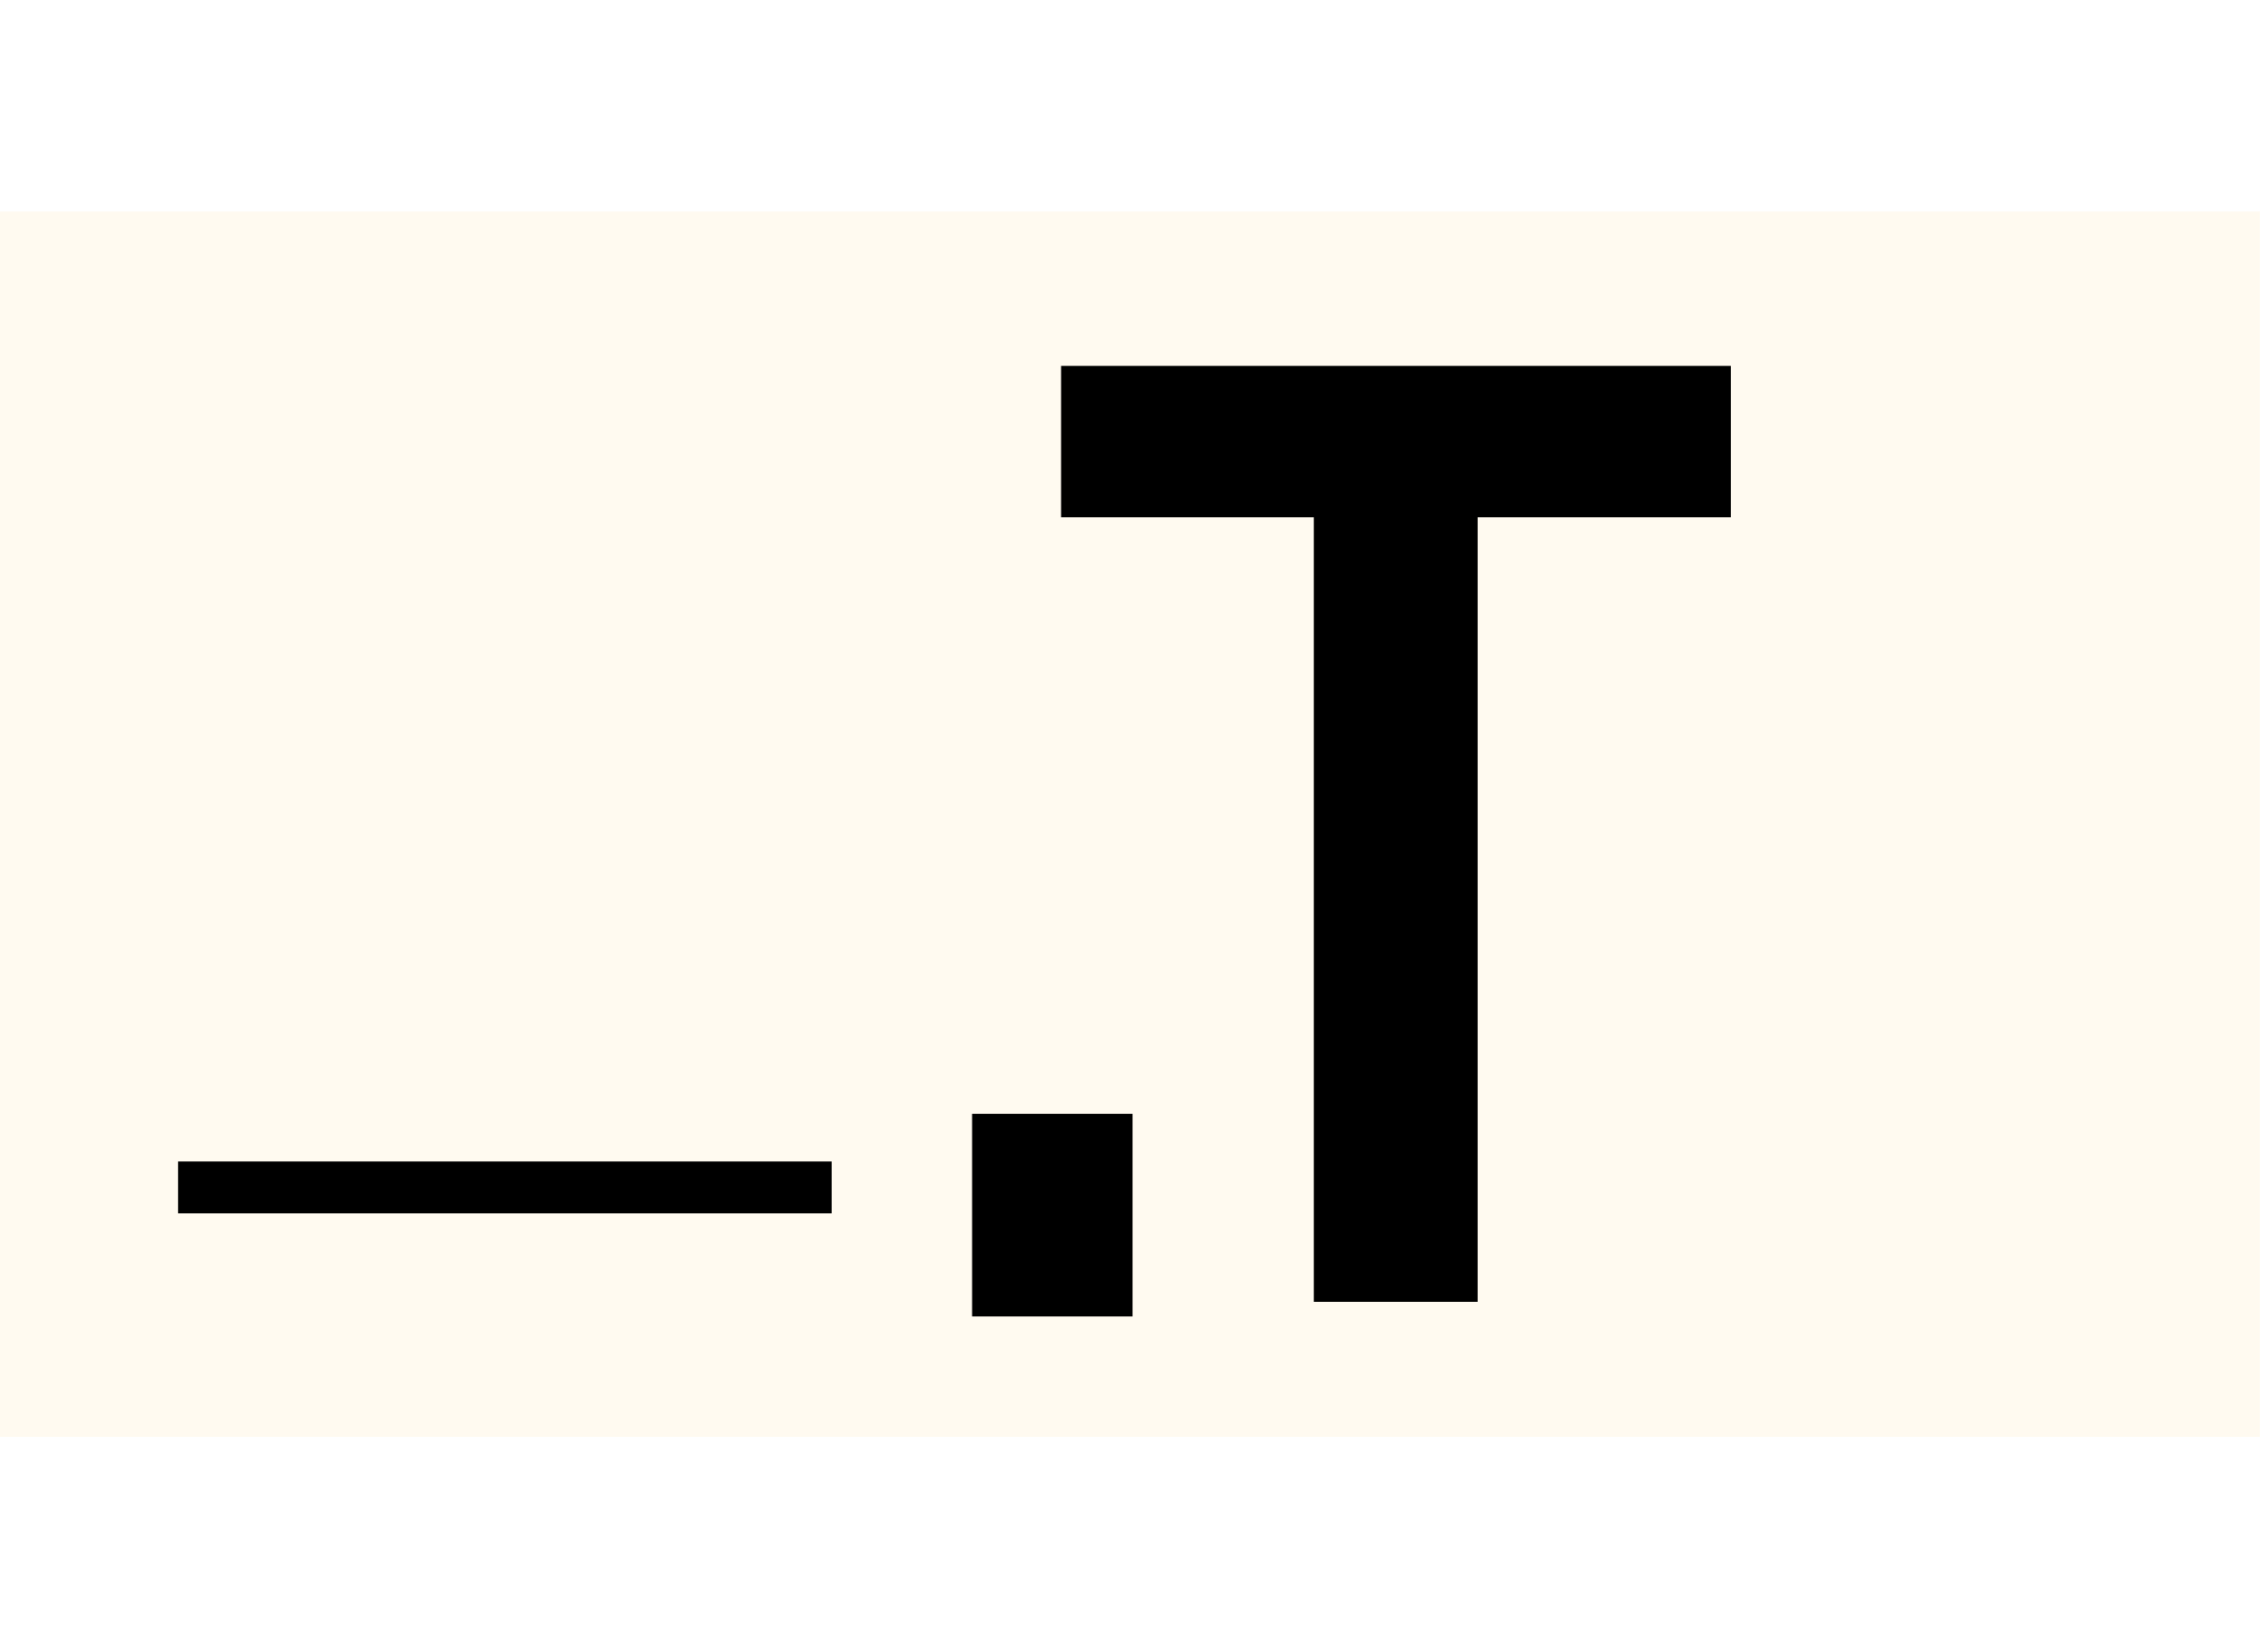
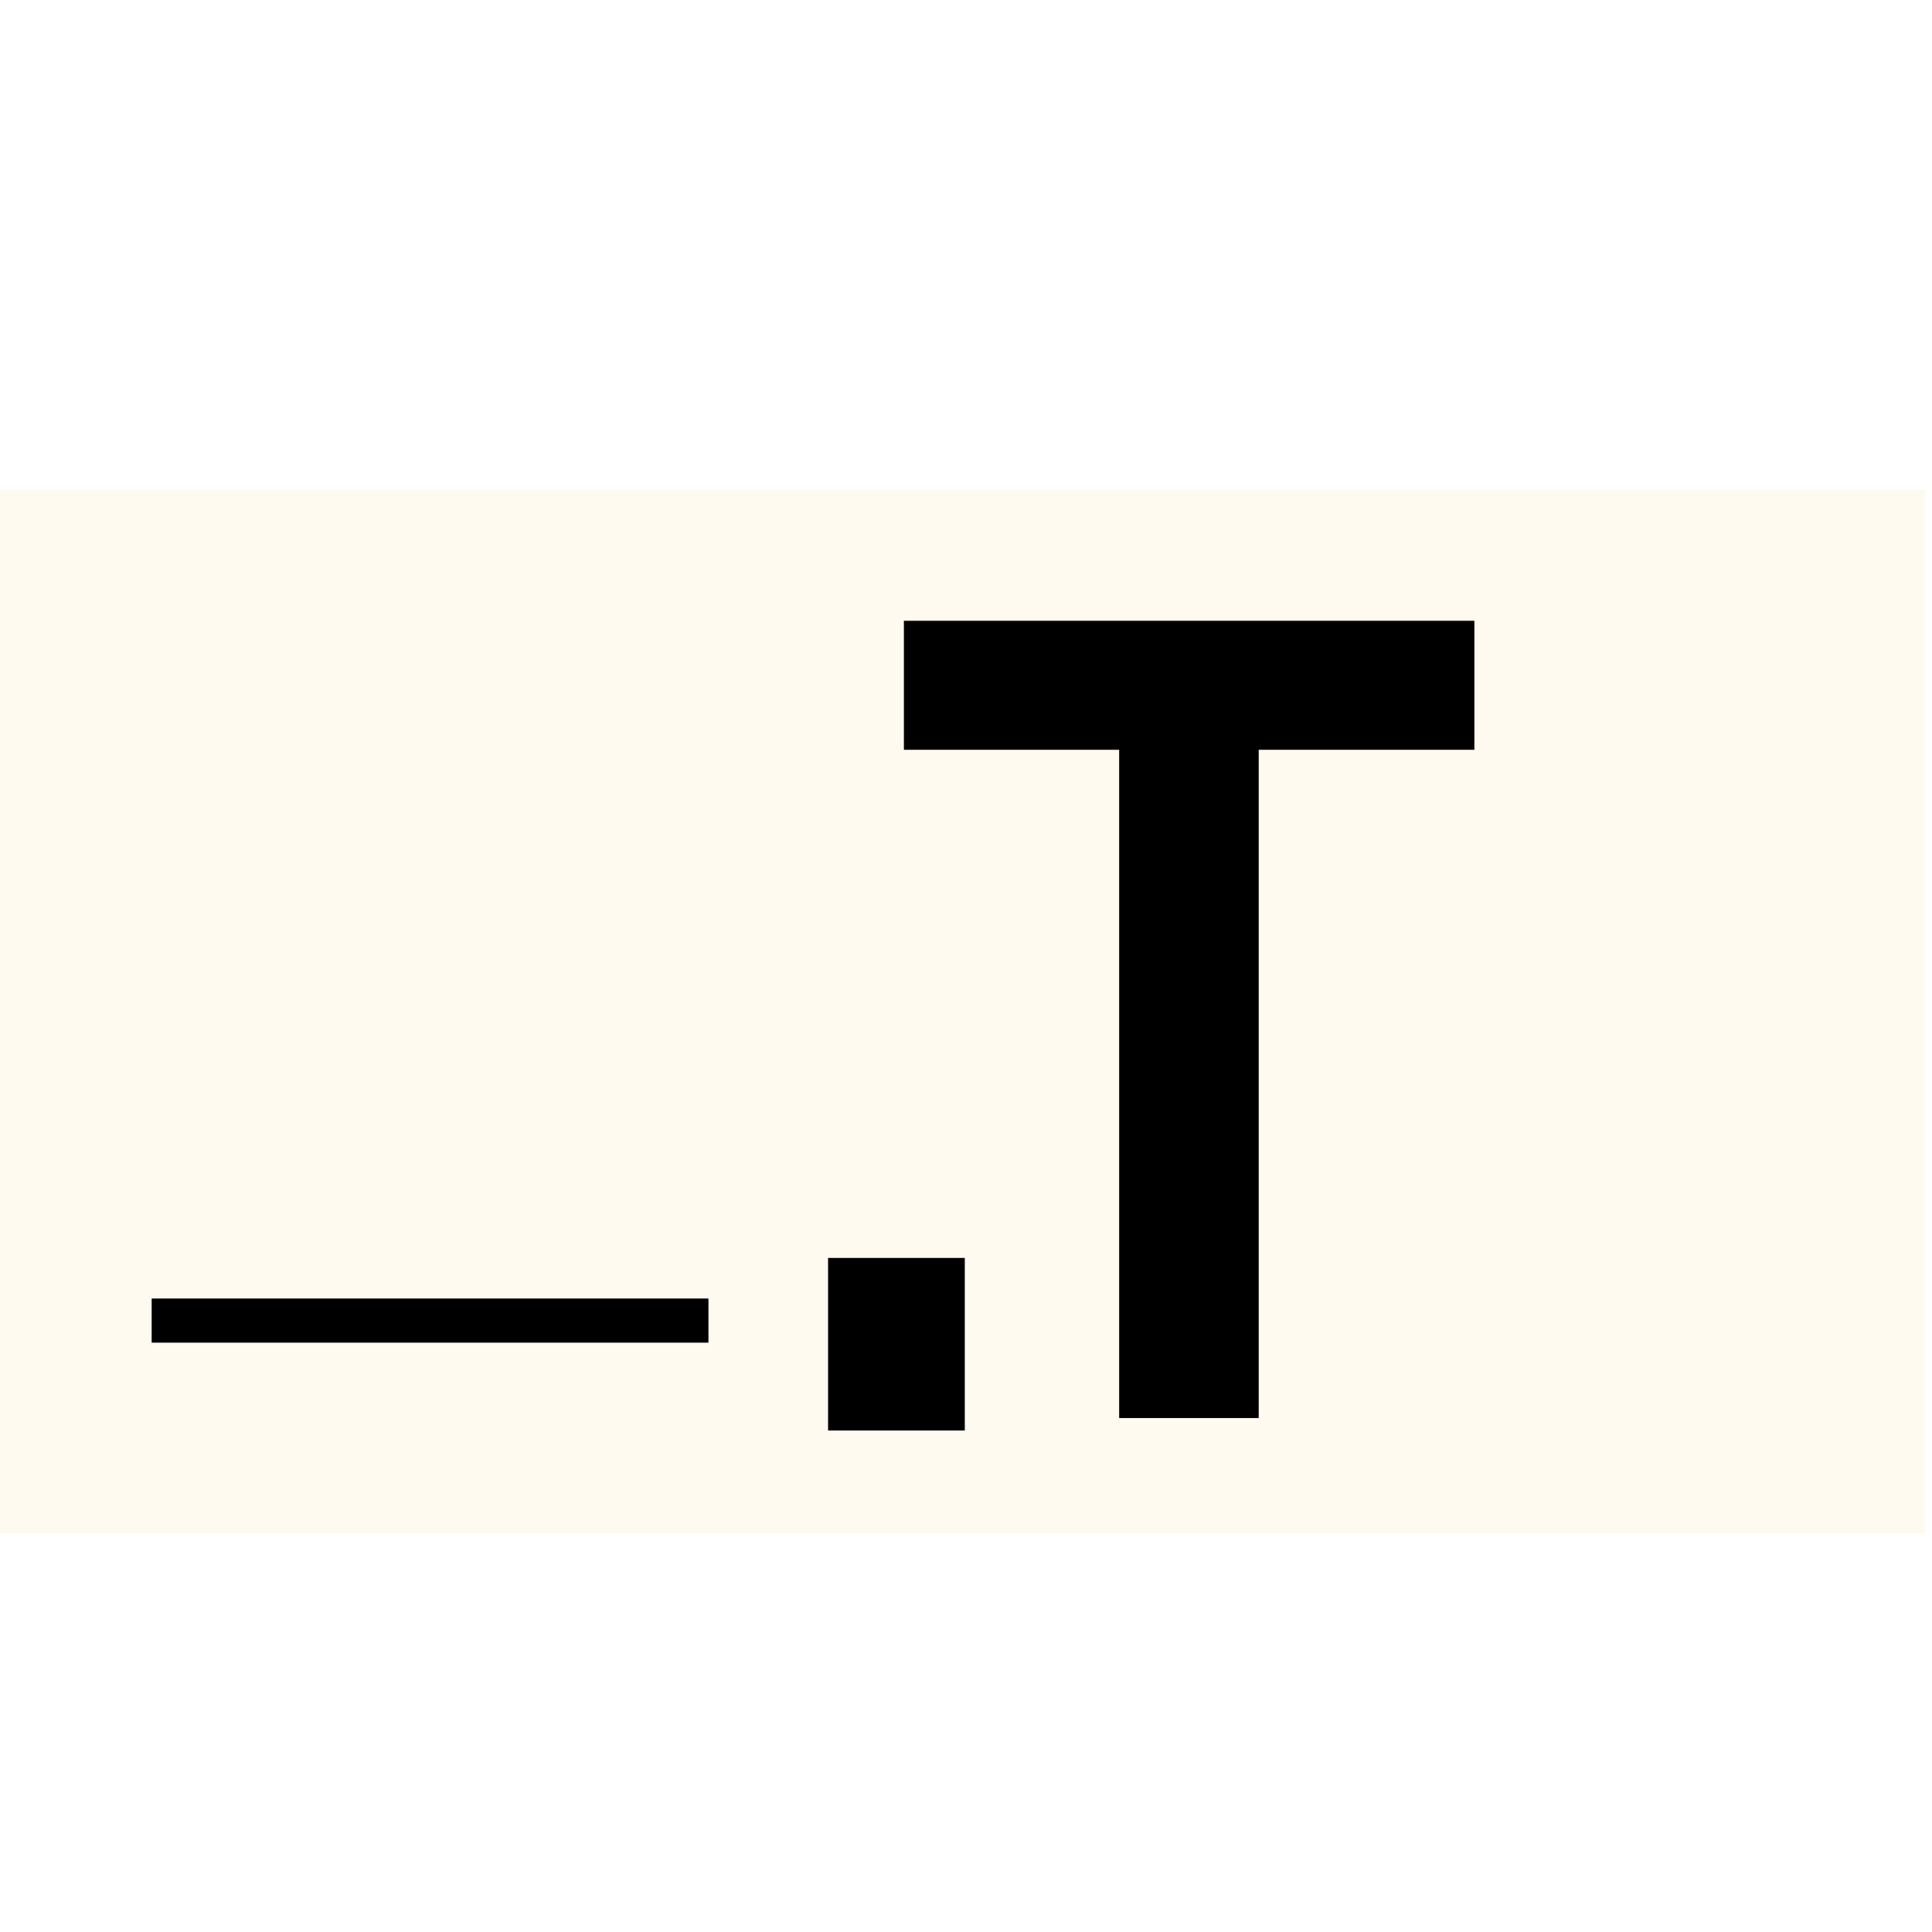
- <svg xmlns="http://www.w3.org/2000/svg" xmlns:ns1="https://boxy-svg.com" viewBox="0 80 500 360">
+ <svg xmlns="http://www.w3.org/2000/svg" xmlns:ns1="https://boxy-svg.com" viewBox="0 0 500 500">
  <defs>
    <linearGradient id="color-0" ns1:pinned="true" gradientUnits="userSpaceOnUse">
      <stop style="stop-color: rgb(0, 0, 0);" />
    </linearGradient>
    <linearGradient id="color-1" ns1:pinned="true" gradientUnits="userSpaceOnUse">
      <stop style="stop-color: rgb(35, 157, 255);" />
    </linearGradient>
    <linearGradient id="color-2" ns1:pinned="true" gradientUnits="userSpaceOnUse">
      <stop style="stop-color: rgb(171, 171, 171);" />
    </linearGradient>
    <linearGradient id="color-3" ns1:pinned="true" gradientUnits="userSpaceOnUse">
      <stop style="stop-color: rgb(23, 196, 25);" />
    </linearGradient>
    <linearGradient id="color-4" ns1:pinned="true" gradientUnits="userSpaceOnUse">
      <stop style="stop-color: rgb(168, 255, 169);" />
    </linearGradient>
    <linearGradient id="color-5" ns1:pinned="true" gradientUnits="userSpaceOnUse" gradientTransform="matrix(1.773393, 0, 0, 0.961119, 21.67876, 456.2333)">
      <stop style="stop-color: rgb(255, 250, 240);" />
    </linearGradient>
    <linearGradient id="color-6" ns1:pinned="true" gradientUnits="userSpaceOnUse">
      <stop style="stop-color: rgb(156, 67, 32);" />
    </linearGradient>
    <ns1:export>
      <ns1:file format="png" path="supertoml.png" antialiasing="false" />
    </ns1:export>
  </defs>
  <rect x="-0.242" y="126.626" width="498.447" height="270.142" style="stroke: rgb(0, 0, 0); fill: url(&quot;#color-5&quot;); stroke-opacity: 0;" />
  <g transform="matrix(1.48714, 0, 0, 1.417807, 1024.52, 148.5699)" style="">
    <text style="fill: url(&quot;#color-6&quot;); font-family: Arial; font-size: 326.2px; font-weight: 700; letter-spacing: -20px; word-spacing: -100px; white-space: pre;" transform="matrix(0.36755, 0, 0, 0.414624, -678.3163, -87.70859)" x="-5.463" y="347.815" />
    <text style="fill: url(&quot;#color-6&quot;); font-family: Arial; font-size: 326.2px; font-weight: 700; letter-spacing: -20px; word-spacing: -100px; white-space: pre;" transform="matrix(0.36755, 0, 0, 0.414624, -647.4302, -87.62723)" x="-5.463" y="347.815" />
  </g>
  <g transform="matrix(-1.48714, 0, 0, -1.417807, 1051.777, 317.9265)" style="transform-origin: -631.629px 22.703px;">
    <text style="fill: url(&quot;#color-6&quot;); font-family: Arial; font-size: 326.2px; font-weight: 700; letter-spacing: -20px; word-spacing: -100px; white-space: pre;" transform="matrix(0.36755, 0, 0, 0.414624, -678.3163, -87.70859)" x="-5.463" y="347.815" />
    <text style="fill: url(&quot;#color-6&quot;); font-family: Arial; font-size: 326.2px; font-weight: 700; letter-spacing: -20px; word-spacing: -100px; white-space: pre;" transform="matrix(0.36755, 0, 0, 0.414624, -647.4302, -87.62723)" x="-5.463" y="347.815" />
  </g>
  <g transform="matrix(1, 0, 0, 1, -37, 12.51976)">
    <text style="fill: url(&quot;#color-0&quot;); font-family: Arial; font-size: 326.2px; font-weight: 700; letter-spacing: -20px; word-spacing: -100px; white-space: pre;" transform="matrix(0.768618, 0, 0, 0.919373, 272.3156, 34.69329)" x="-5.463" y="347.815">T</text>
    <text style="fill: url(&quot;#color-0&quot;); font-family: Arial; font-size: 326.2px; font-weight: 700; letter-spacing: -20px; word-spacing: -100px; white-space: pre;" transform="matrix(0.768618, 0, 0, 0.919373, 82.90125, -21.41824)" x="-5.463" y="347.815">_</text>
    <text style="fill: url(&quot;#color-0&quot;); font-family: Arial; font-size: 326.2px; font-weight: 700; letter-spacing: -20px; word-spacing: -100px; white-space: pre;" transform="matrix(0.768618, 0, 0, 0.919373, 238.4884, 37.92198)" x="-5.463" y="347.815">.</text>
  </g>
</svg>
